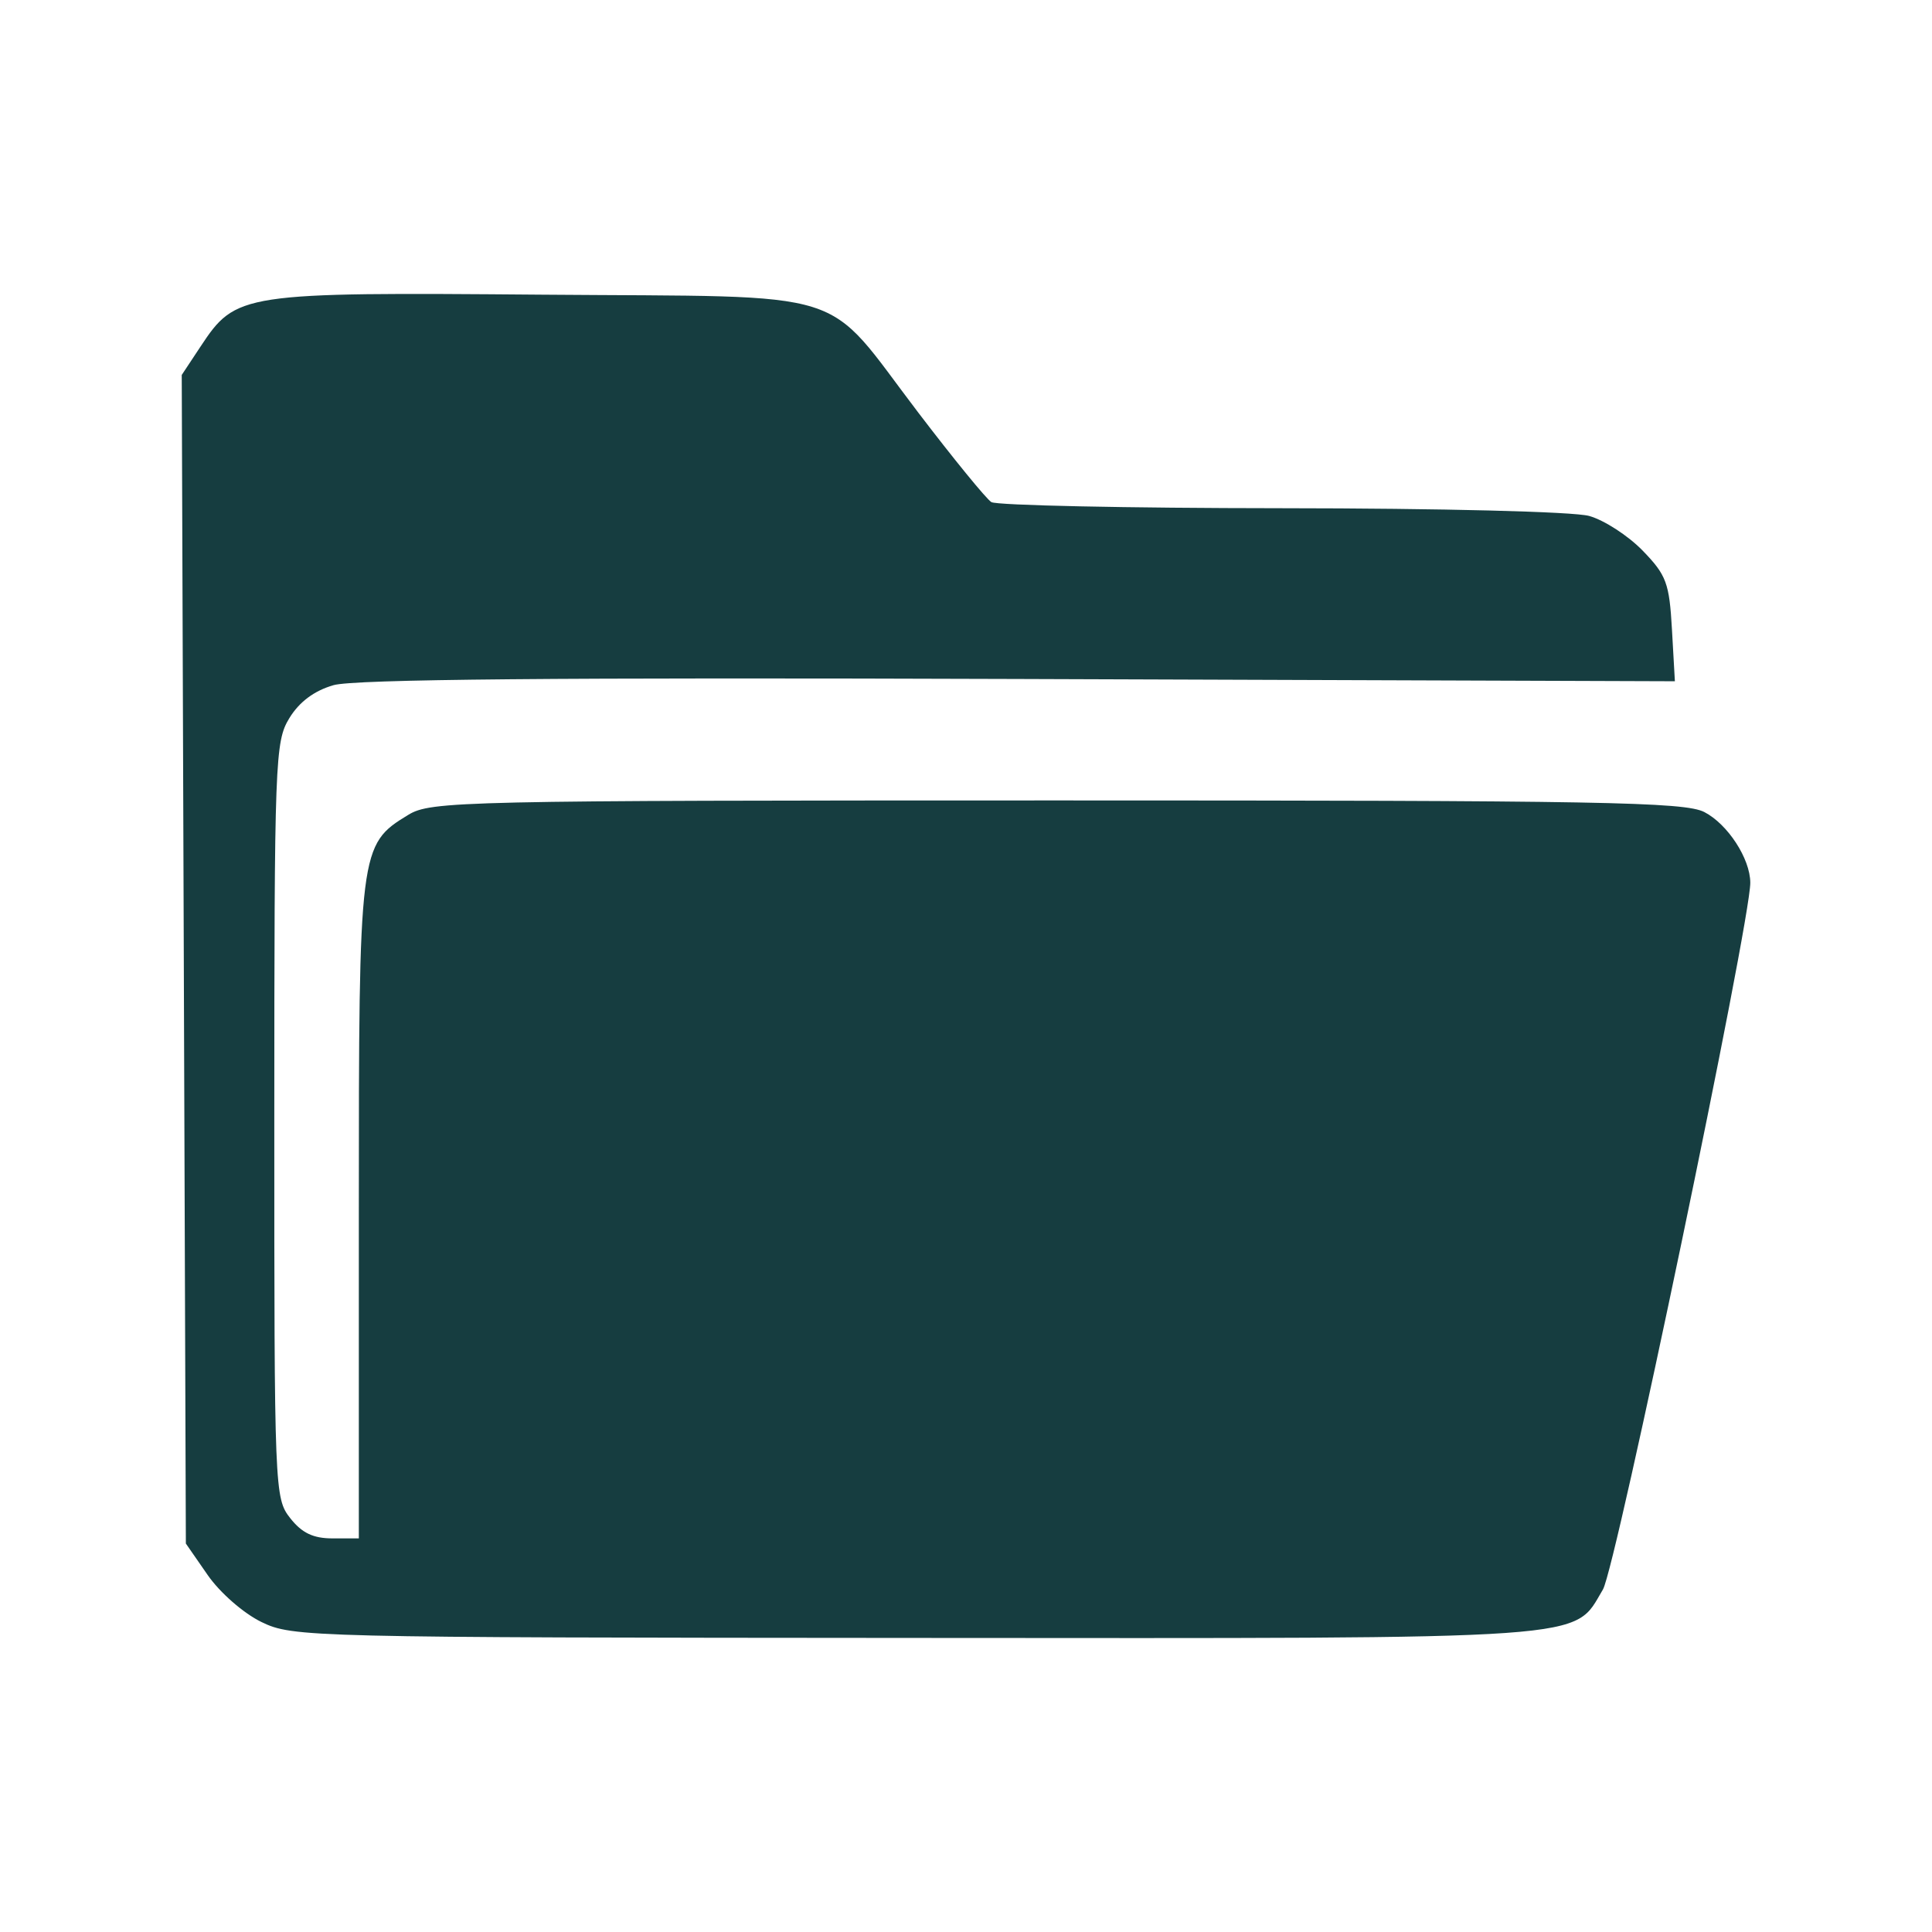
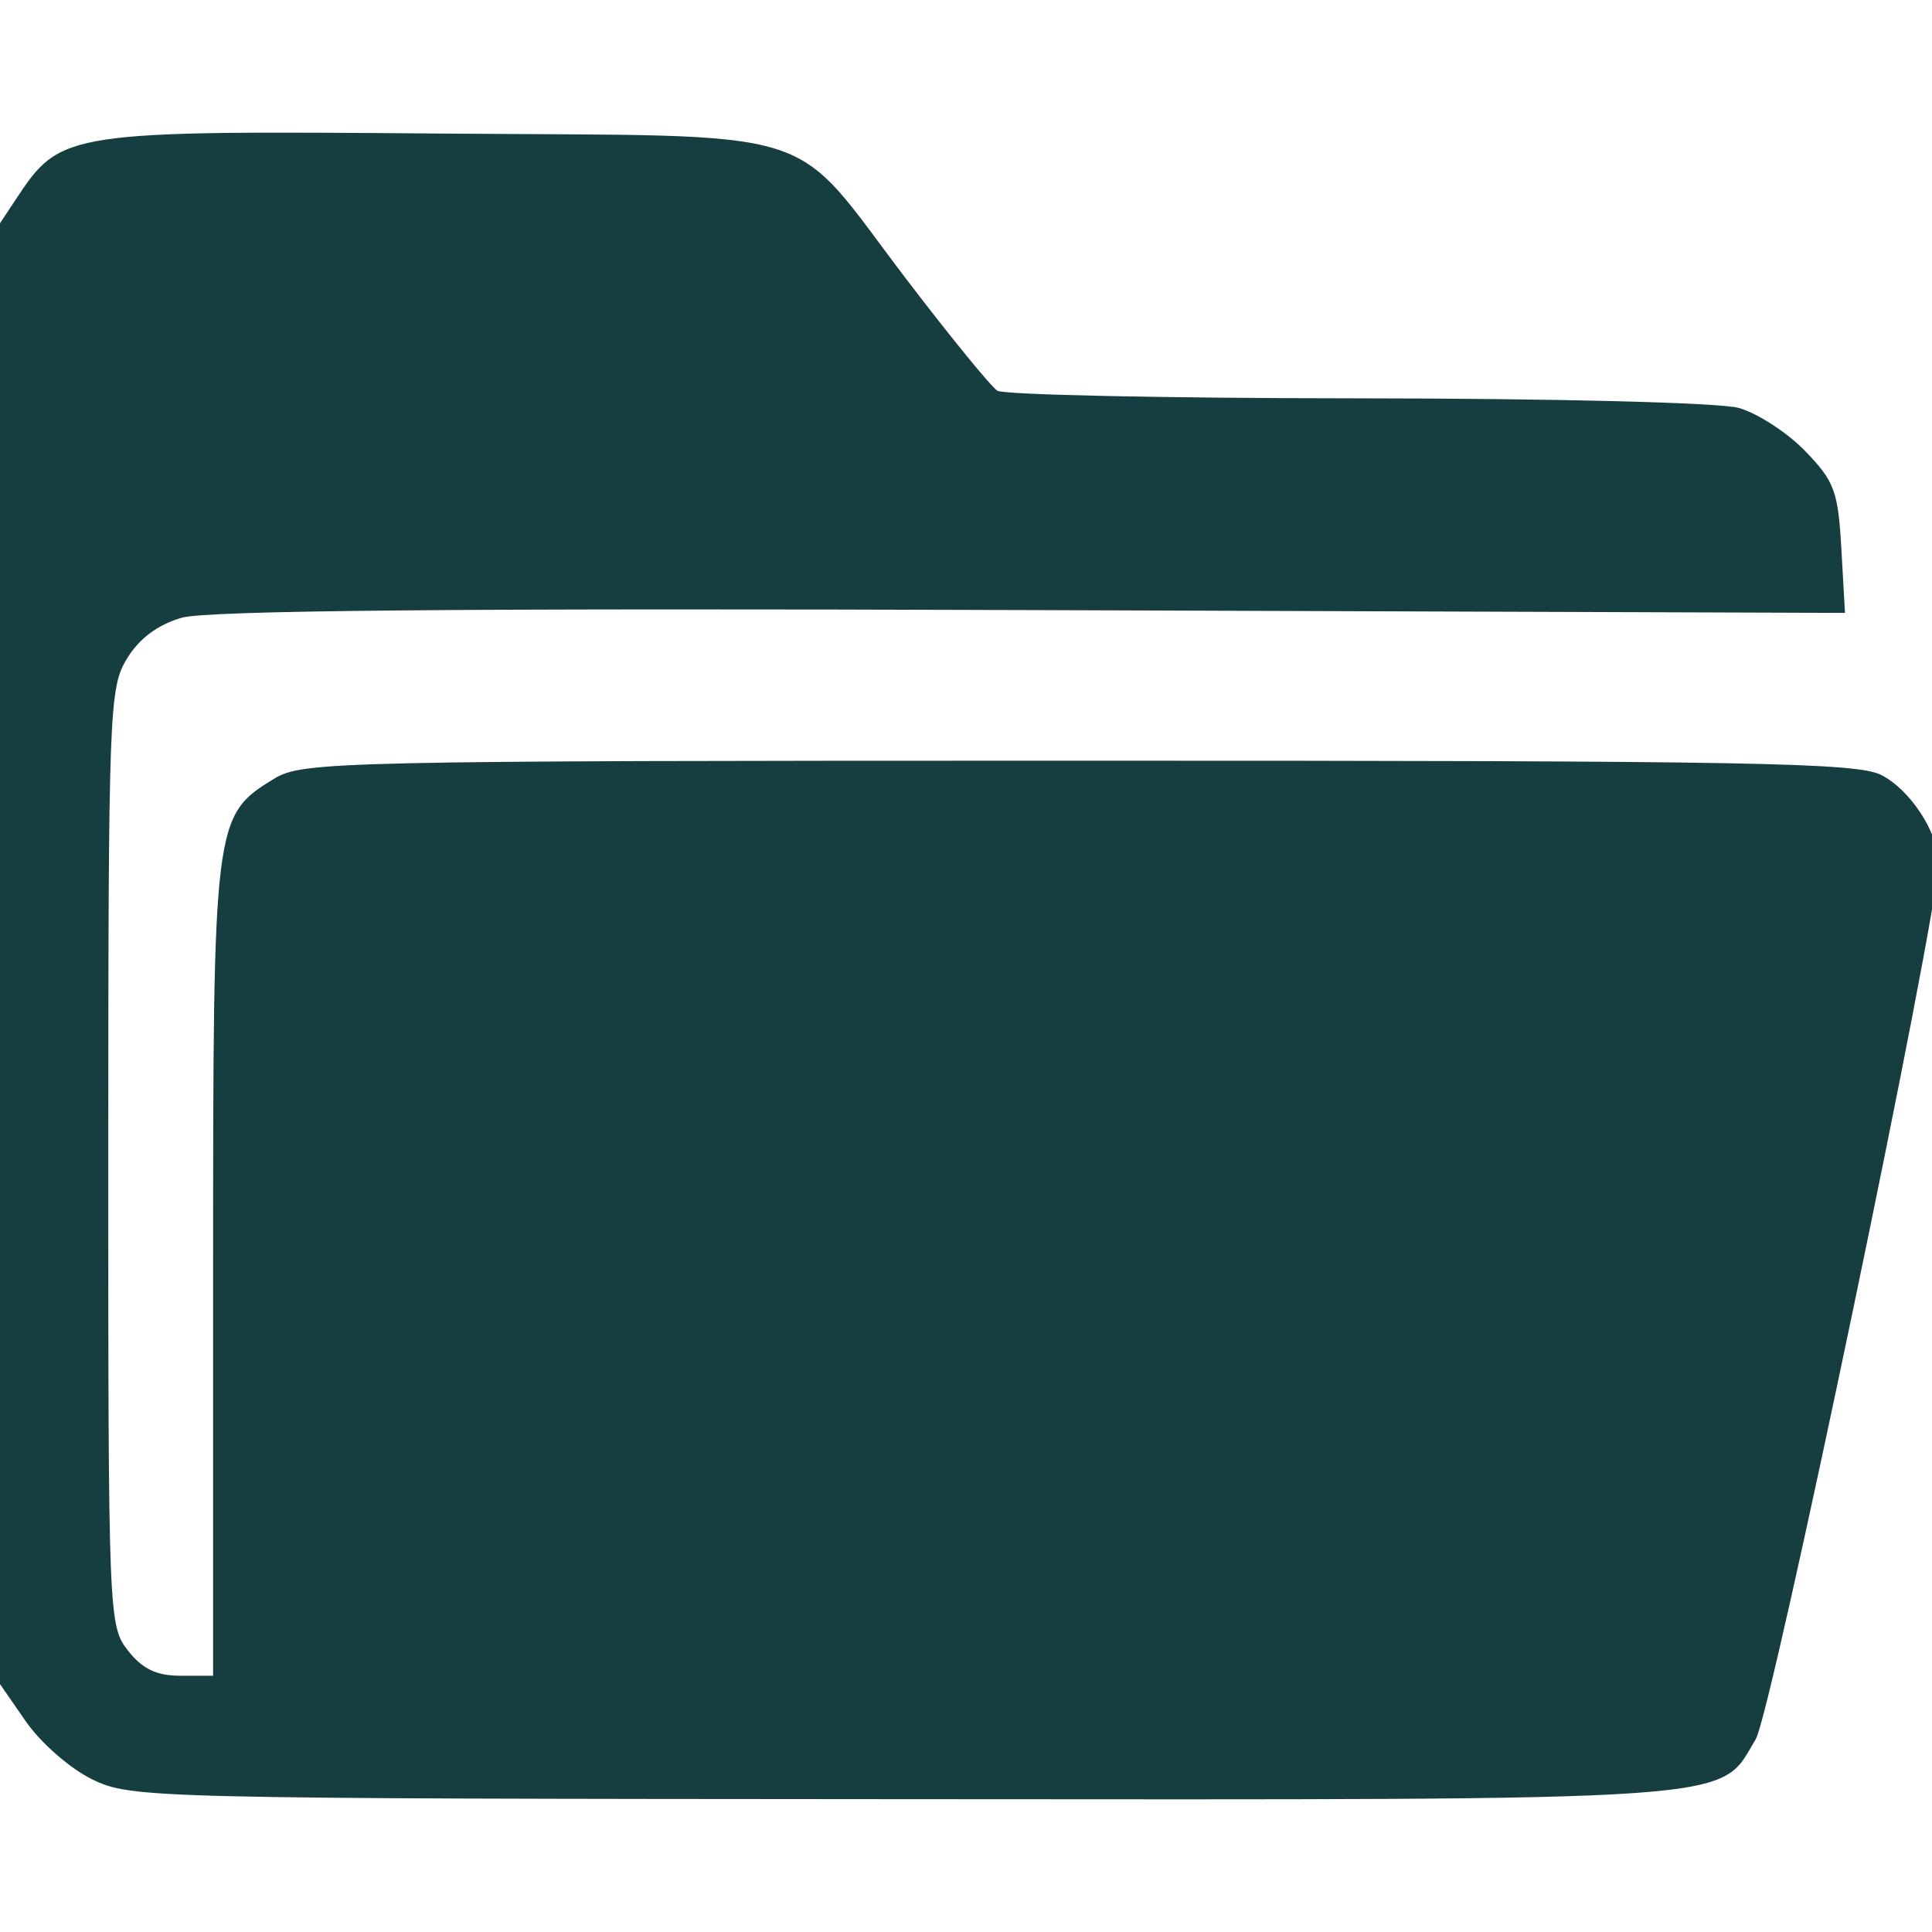
- <svg xmlns="http://www.w3.org/2000/svg" width="47.849mm" height="47.849mm" viewBox="-5.742 -5.742 59.332 59.332" version="1.1" id="svg1">
+ <svg xmlns="http://www.w3.org/2000/svg" width="47.849mm" height="47.849mm" viewBox="0 0 47.849 47.849" version="1.1" id="svg1">
  <defs id="defs1" />
  <g id="layer1" transform="translate(-78.84583,-124.6188)">
    <g id="g115" transform="matrix(0.3229933,0,0,0.3229933,-11.42714,19.68299)" style="display:inline">
      <path style="fill:#163d40;fill-opacity:1" d="m 286.573,461.33 c -1.705,-0.827 -3.954,-2.792 -5.116,-4.469 l -2.074,-2.993 -0.196,-55.555 -0.196,-55.555 1.776,-2.683 c 3.385,-5.115 3.839,-5.184 32.536,-4.949 30.011,0.246 26.524,-0.848 35.721,11.216 3.329,4.366 6.453,8.193 6.944,8.505 0.49,0.312 12.897,0.573 27.57,0.582 15.214,0.009 27.791,0.325 29.269,0.735 1.425,0.396 3.717,1.882 5.093,3.302 2.255,2.327 2.53,3.069 2.781,7.499 l 0.278,4.917 -62.382,-0.216 c -43.809,-0.152 -63.208,0.023 -65.158,0.588 -1.841,0.533 -3.255,1.59 -4.2,3.14 -1.36,2.231 -1.424,3.941 -1.427,38.234 -0.003,35.213 0.026,35.935 1.512,37.824 1.11,1.411 2.184,1.926 4.02,1.926 h 2.505 v -31.136 c 0,-34.462 0.044,-34.818 4.692,-37.653 2.154,-1.313 4.825,-1.373 61.673,-1.376 51.688,-0.002 59.701,0.142 61.566,1.106 2.224,1.15 4.356,4.427 4.369,6.712 0.02,3.719 -12.787,65.15 -14.01,67.202 -2.89,4.85 -0.057,4.65 -65.411,4.61 -57.756,-0.036 -59.161,-0.07 -62.135,-1.513 z" id="path108" />
    </g>
  </g>
</svg>
